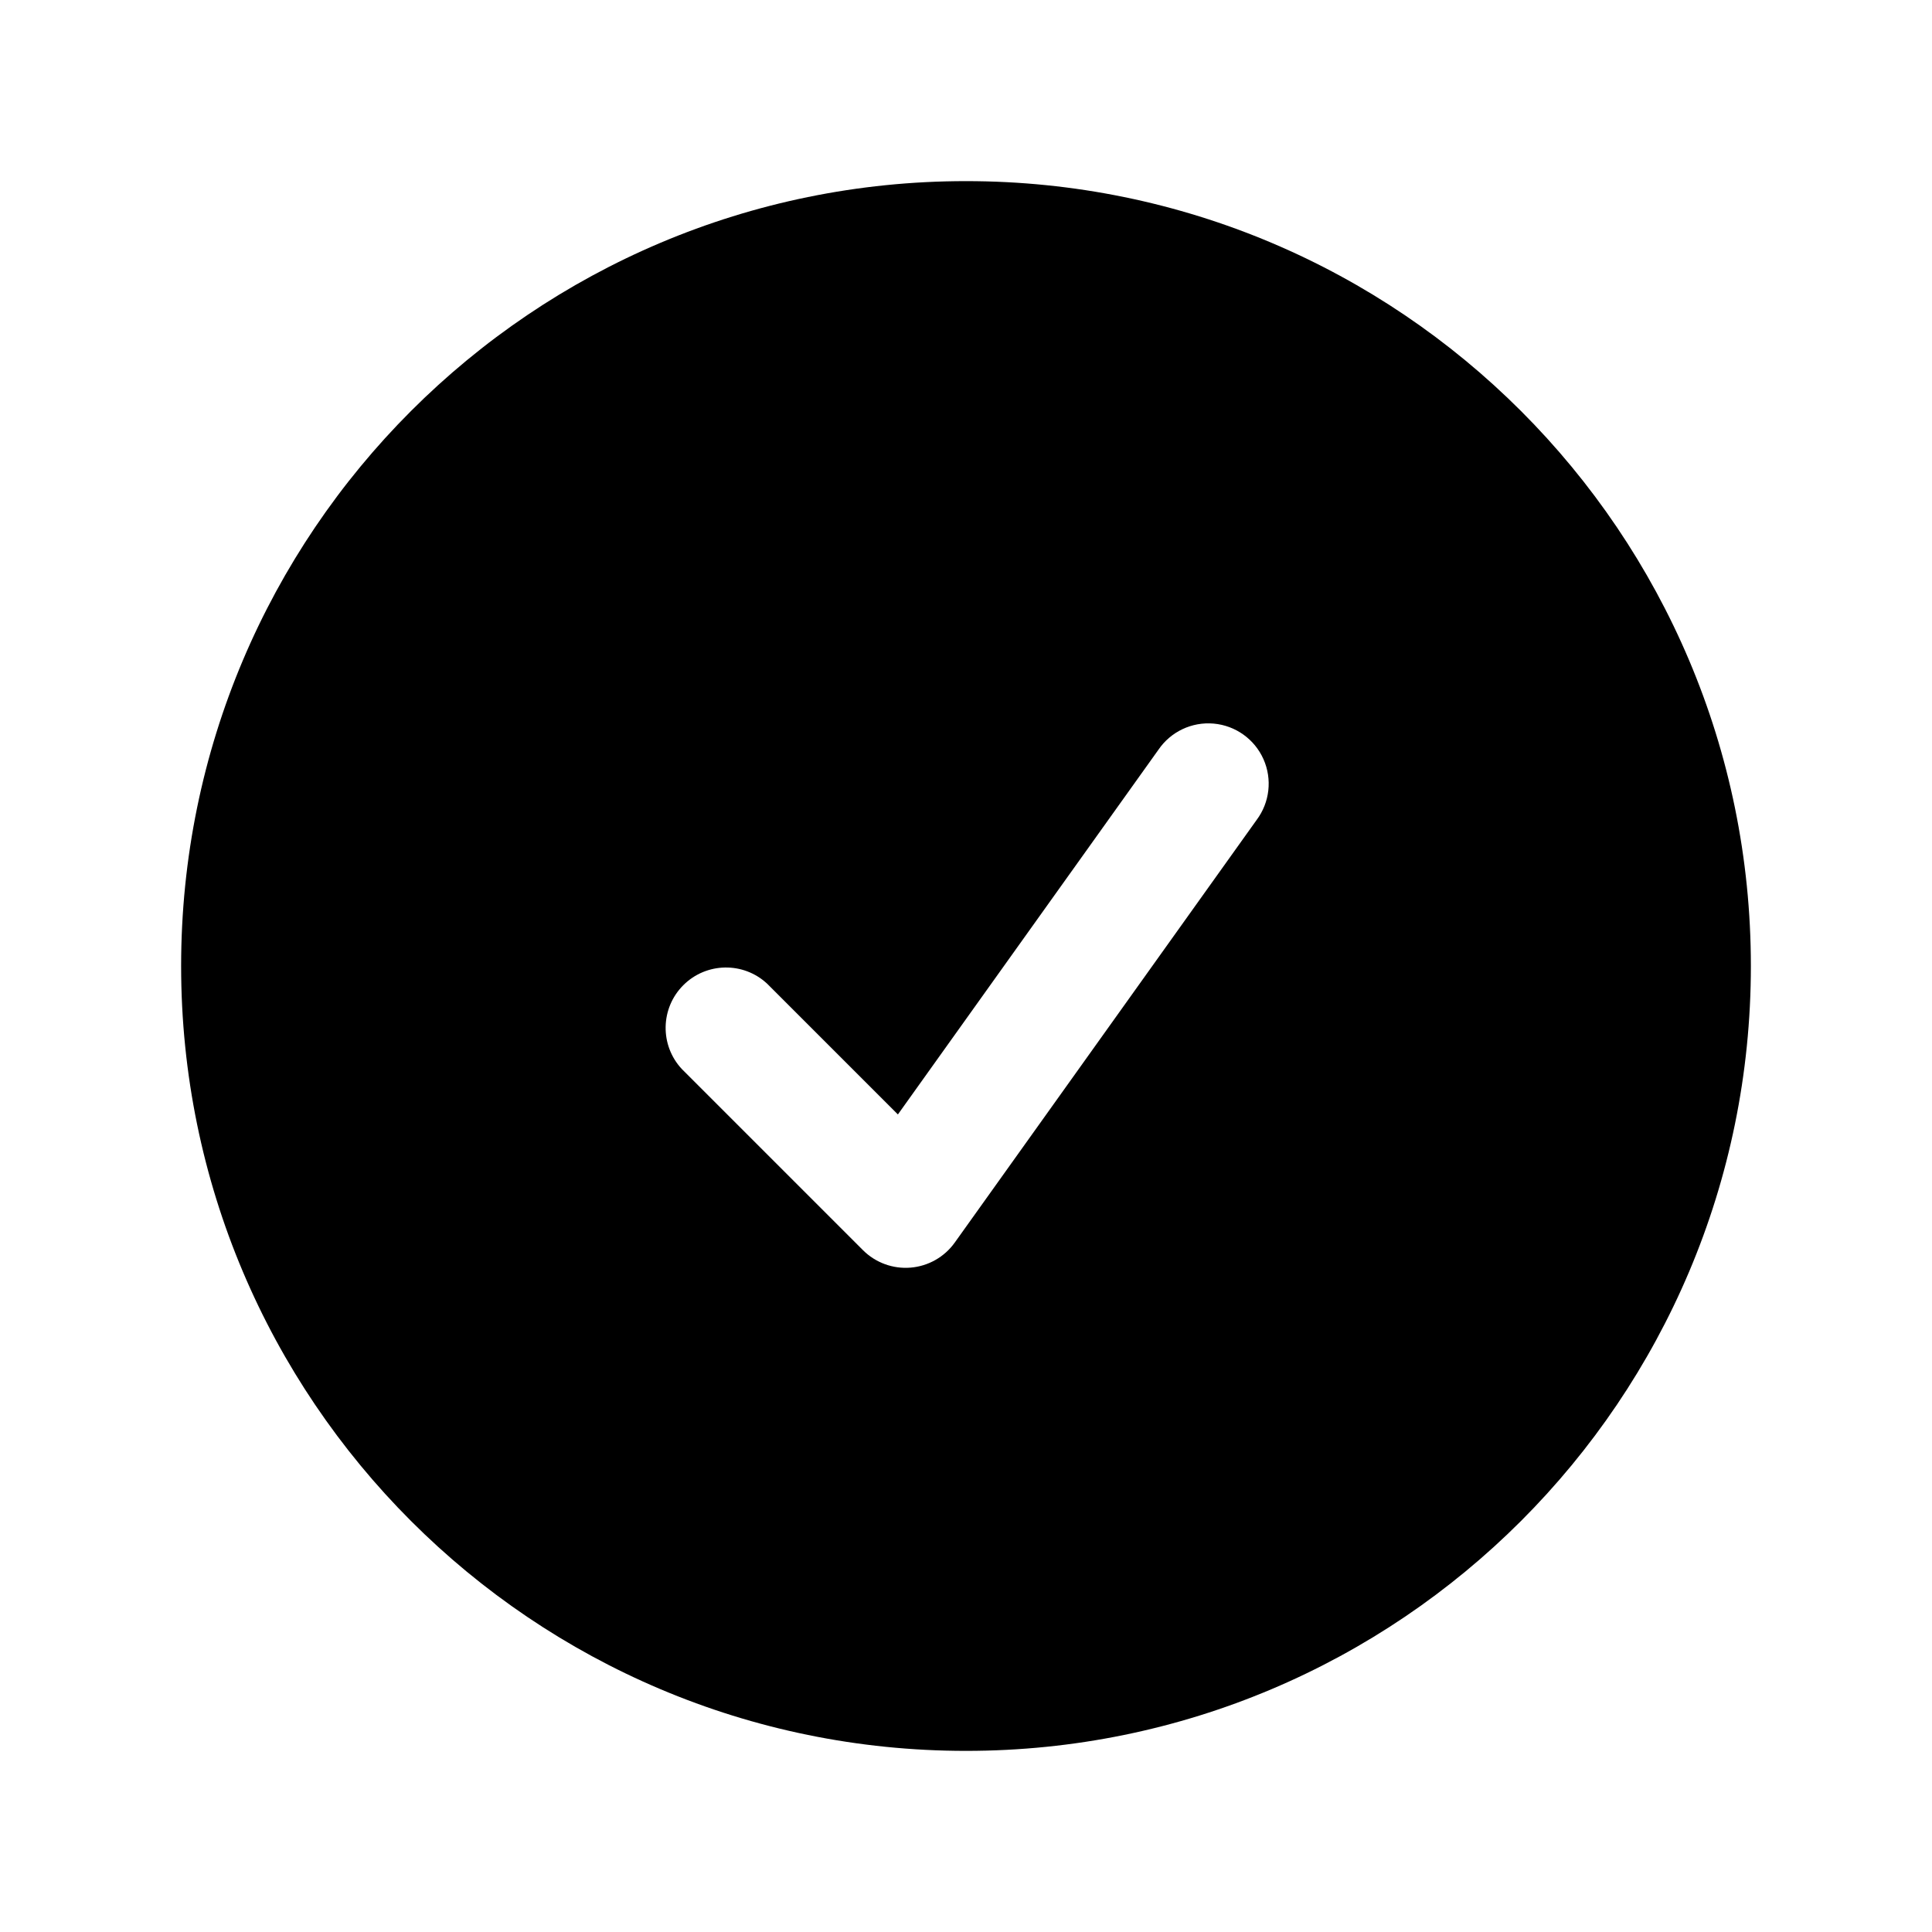
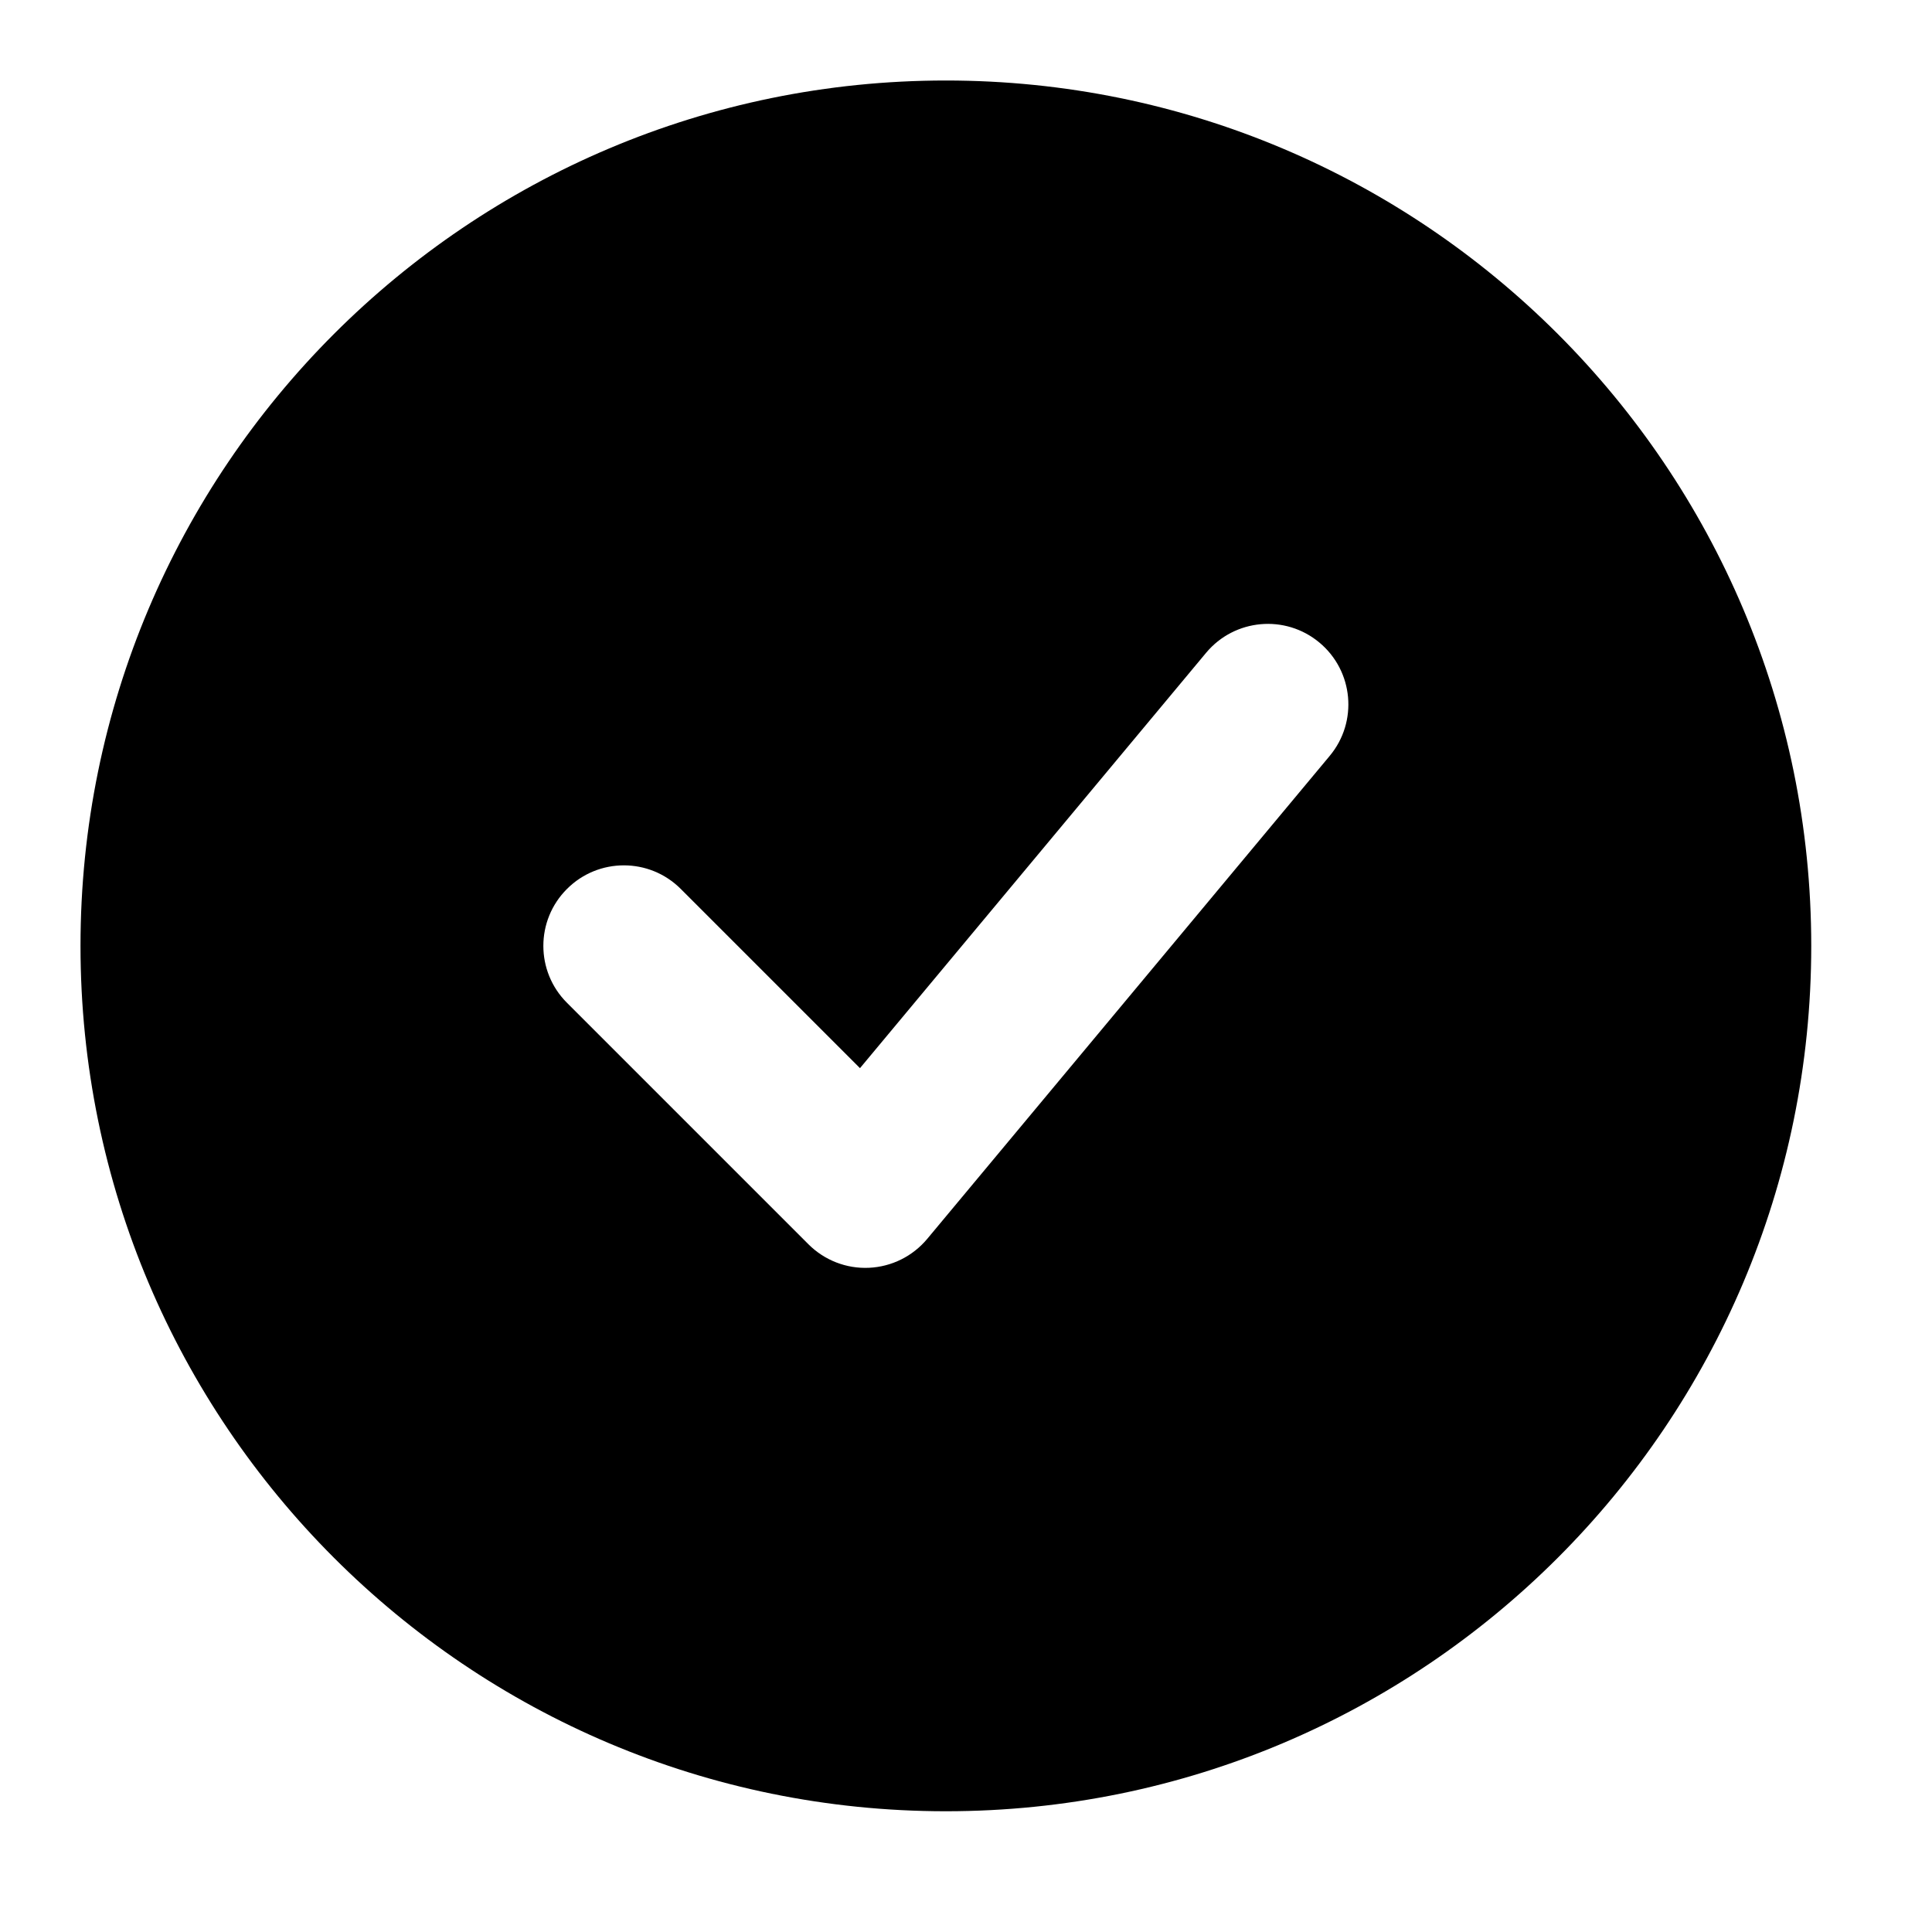
- <svg xmlns="http://www.w3.org/2000/svg" viewBox="0 0 24 24" fill="currentColor">
-   <path fill-rule="evenodd" d="M2.25 12c0-5.385 4.365-9.75 9.75-9.75s9.75 4.365 9.75 9.75-4.365 9.75-9.75 9.75S2.25 17.385 2.25 12Zm13.36-1.814a.75.75 0 1 0-1.22-.872l-3.236 4.53L9.53 12.22a.75.75 0 0 0-1.06 1.06l2.25 2.25a.75.75 0 0 0 1.14-.094l3.75-5.25Z" clip-rule="evenodd" />
+ <svg xmlns="http://www.w3.org/2000/svg" viewBox="0 0 24 24" fill="none" color="currentColor">
+   <path fill-rule="evenodd" clip-rule="evenodd" d="M11.75 22.5C5.813 22.5 1 17.687 1 11.75C1 5.813 5.813 1 11.75 1C17.687 1 22.5 5.813 22.5 11.75C22.5 17.687 17.687 22.5 11.75 22.5ZM16.518 9.39C16.872 8.966 16.814 8.335 16.39 7.982C15.966 7.628 15.335 7.686 14.982 8.11L10.683 13.269L8.457 11.043C8.067 10.652 7.433 10.652 7.043 11.043C6.652 11.433 6.652 12.067 7.043 12.457L10.043 15.457C10.242 15.656 10.515 15.762 10.795 15.749C11.076 15.736 11.338 15.606 11.518 15.39L16.518 9.39Z" fill="currentColor" />
</svg>
